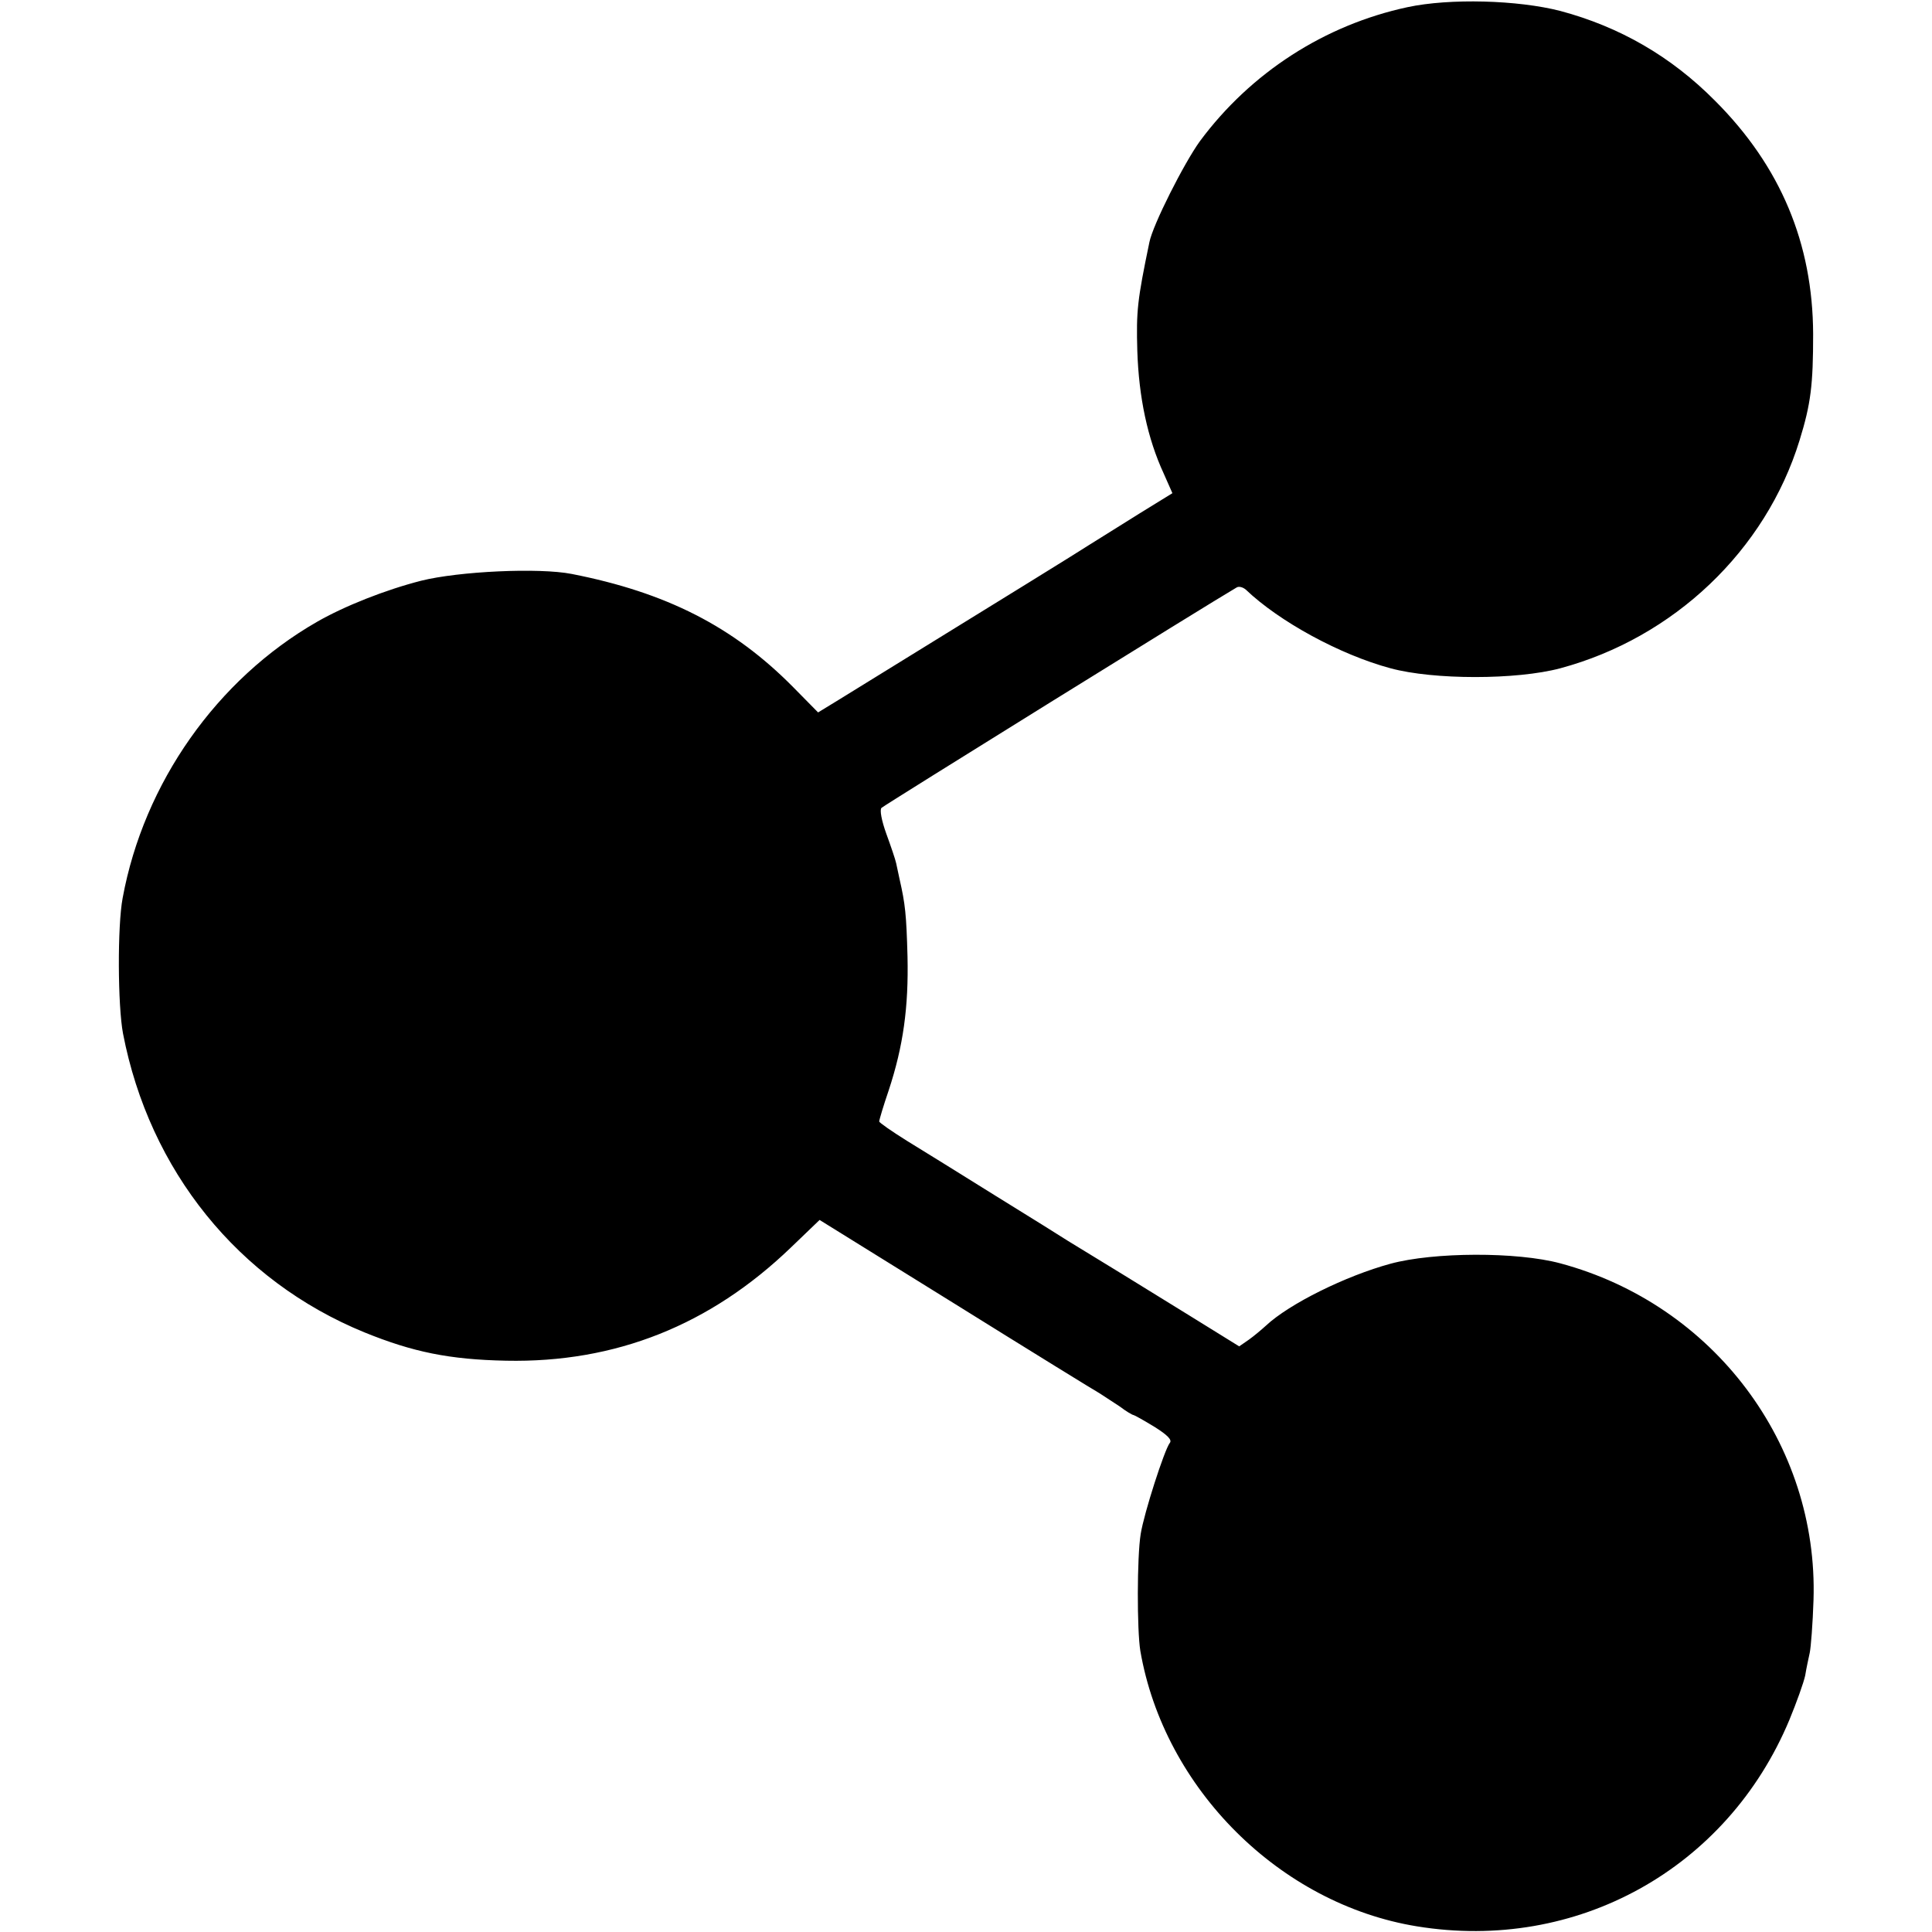
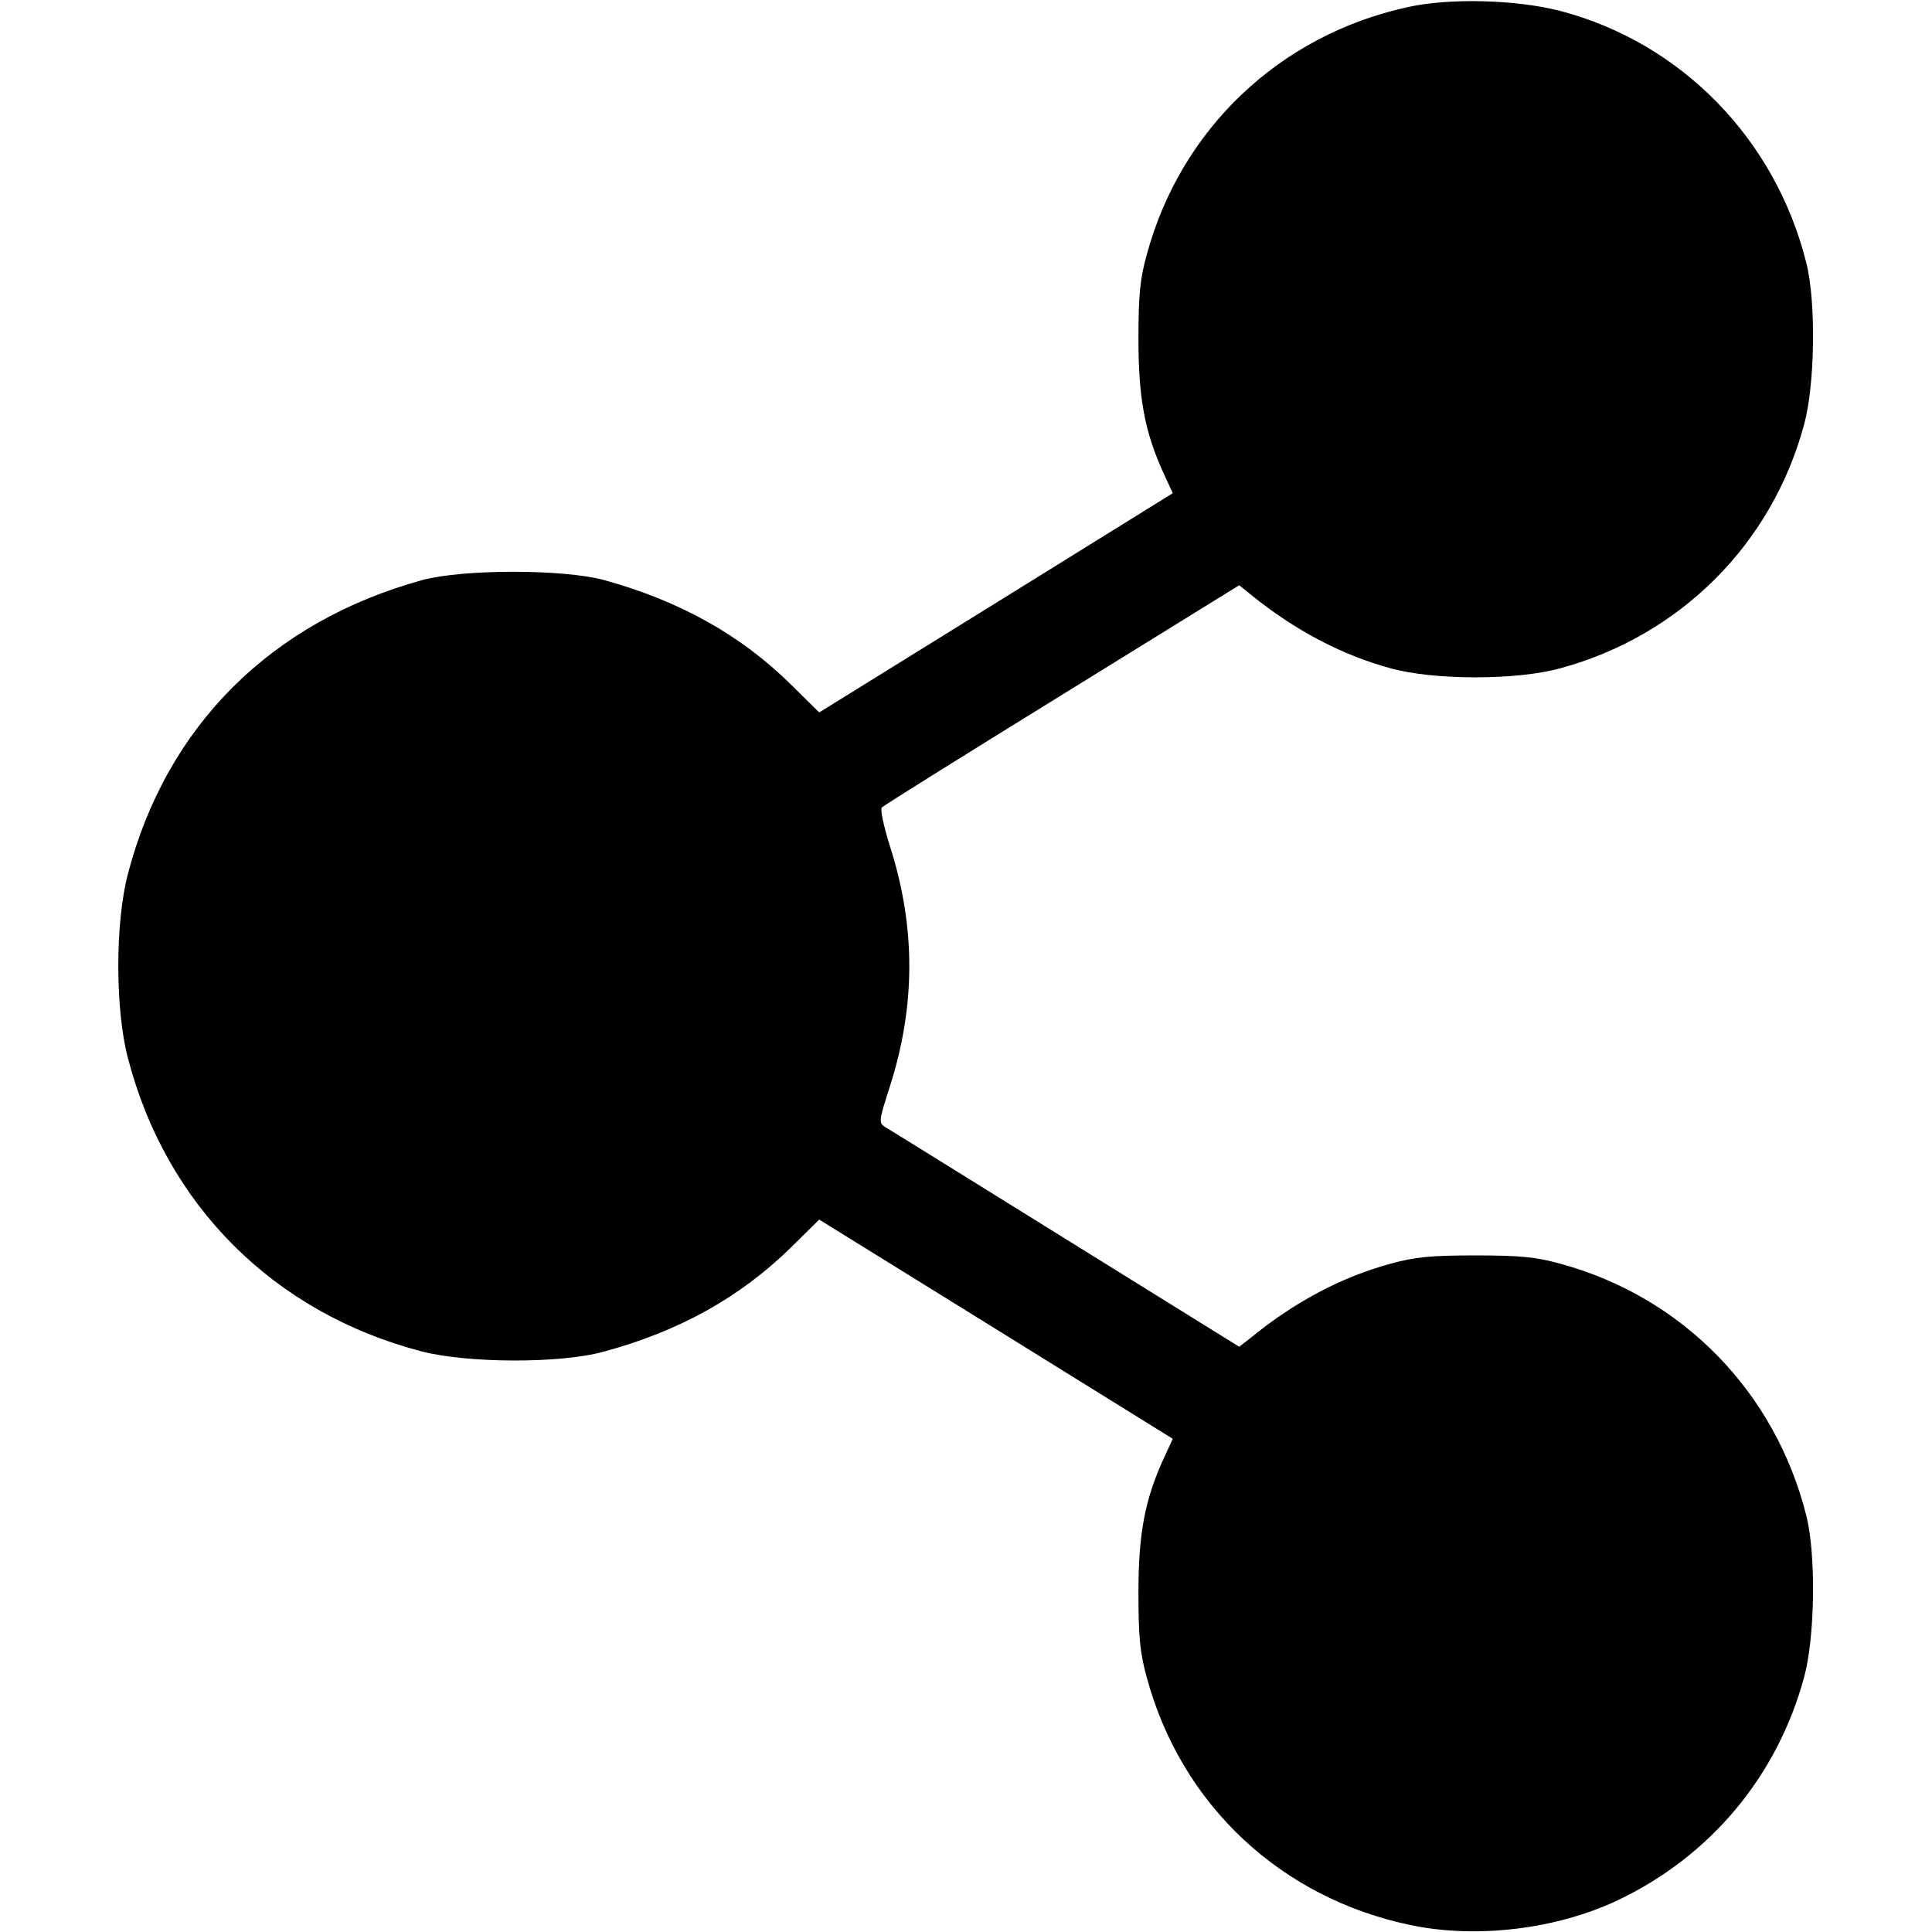
<svg xmlns="http://www.w3.org/2000/svg" version="1.0" width="36864pt" height="36864pt" viewBox="0 0 36864 36864" preserveAspectRatio="xMidYMid meet">
  <g transform="translate(0,36864) scale(7.2,-7.2)" fill="#000000" stroke="none">
-     <path d="M3730 5101 c-219 -47 -415 -173 -550 -355 -42 -58 -125 -222 -134 -268 -32 -154 -35 -182 -32 -288 4 -123 27 -232 70 -325 l23 -52 -86 -53 c-47 -29 -108 -68 -136 -85 -42 -27 -170 -106 -663 -410 l-54 -33 -66 67 c-159 161 -337 251 -587 300 -87 17 -299 7 -399 -18 -94 -24 -203 -67 -276 -109 -265 -152 -459 -427 -515 -732 -14 -74 -13 -285 1 -359 70 -363 305 -655 640 -792 128 -52 225 -72 375 -75 290 -6 541 94 755 300 l76 73 361 -224 c199 -124 371 -230 382 -236 11 -7 34 -22 52 -34 17 -13 34 -23 37 -23 2 0 27 -14 55 -31 35 -22 48 -35 41 -43 -14 -18 -68 -185 -77 -241 -10 -61 -10 -255 -1 -310 63 -365 370 -671 733 -730 423 -69 822 152 987 547 19 46 38 99 42 118 3 19 9 46 12 60 3 14 8 77 10 140 13 413 -265 783 -671 892 -115 31 -336 30 -450 -1 -118 -32 -268 -106 -330 -164 -11 -10 -31 -27 -45 -37 l-26 -18 -134 83 c-121 75 -245 151 -319 196 -14 9 -100 63 -191 119 -91 57 -198 123 -237 147 -40 25 -73 48 -73 51 0 4 11 41 25 82 39 118 53 222 50 355 -3 112 -6 139 -21 205 -3 14 -7 33 -9 42 -2 10 -14 45 -26 78 -13 36 -18 64 -13 69 7 7 872 544 941 584 6 4 17 1 25 -6 88 -84 249 -172 383 -208 114 -31 334 -31 450 0 301 81 544 312 634 604 30 97 36 147 36 282 -1 240 -86 444 -260 618 -117 118 -253 196 -410 238 -113 29 -293 34 -405 10z" />
+     <path d="M3730 5101 c-339 -74 -601 -323 -691 -656 -18 -65 -22 -107 -22 -225 0 -156 17 -246 67 -355 l24 -52 -469 -291 -468 -290 -76 75 c-133 131 -295 221 -495 276 -109 29 -371 29 -480 0 -401 -110 -679 -387 -781 -779 -34 -129 -34 -359 0 -488 101 -390 387 -675 777 -777 122 -32 369 -33 484 -1 200 54 361 144 495 275 l76 75 468 -290 469 -291 -24 -52 c-50 -109 -67 -199 -67 -355 0 -118 4 -160 22 -225 91 -338 356 -586 701 -657 173 -36 384 -11 547 66 246 117 423 329 494 591 29 105 32 325 6 428 -82 328 -328 580 -652 668 -65 18 -107 22 -225 22 -118 0 -160 -4 -225 -22 -129 -35 -254 -101 -370 -196 l-31 -24 -459 285 c-253 157 -468 291 -479 297 -18 12 -17 16 12 107 69 215 69 424 0 639 -16 51 -26 97 -21 101 4 5 219 139 478 299 l469 290 31 -25 c116 -94 241 -160 370 -195 115 -32 335 -32 450 0 317 86 561 329 646 646 29 105 32 325 6 428 -82 329 -332 584 -652 668 -116 30 -294 35 -405 10z" />
  </g>
</svg>
